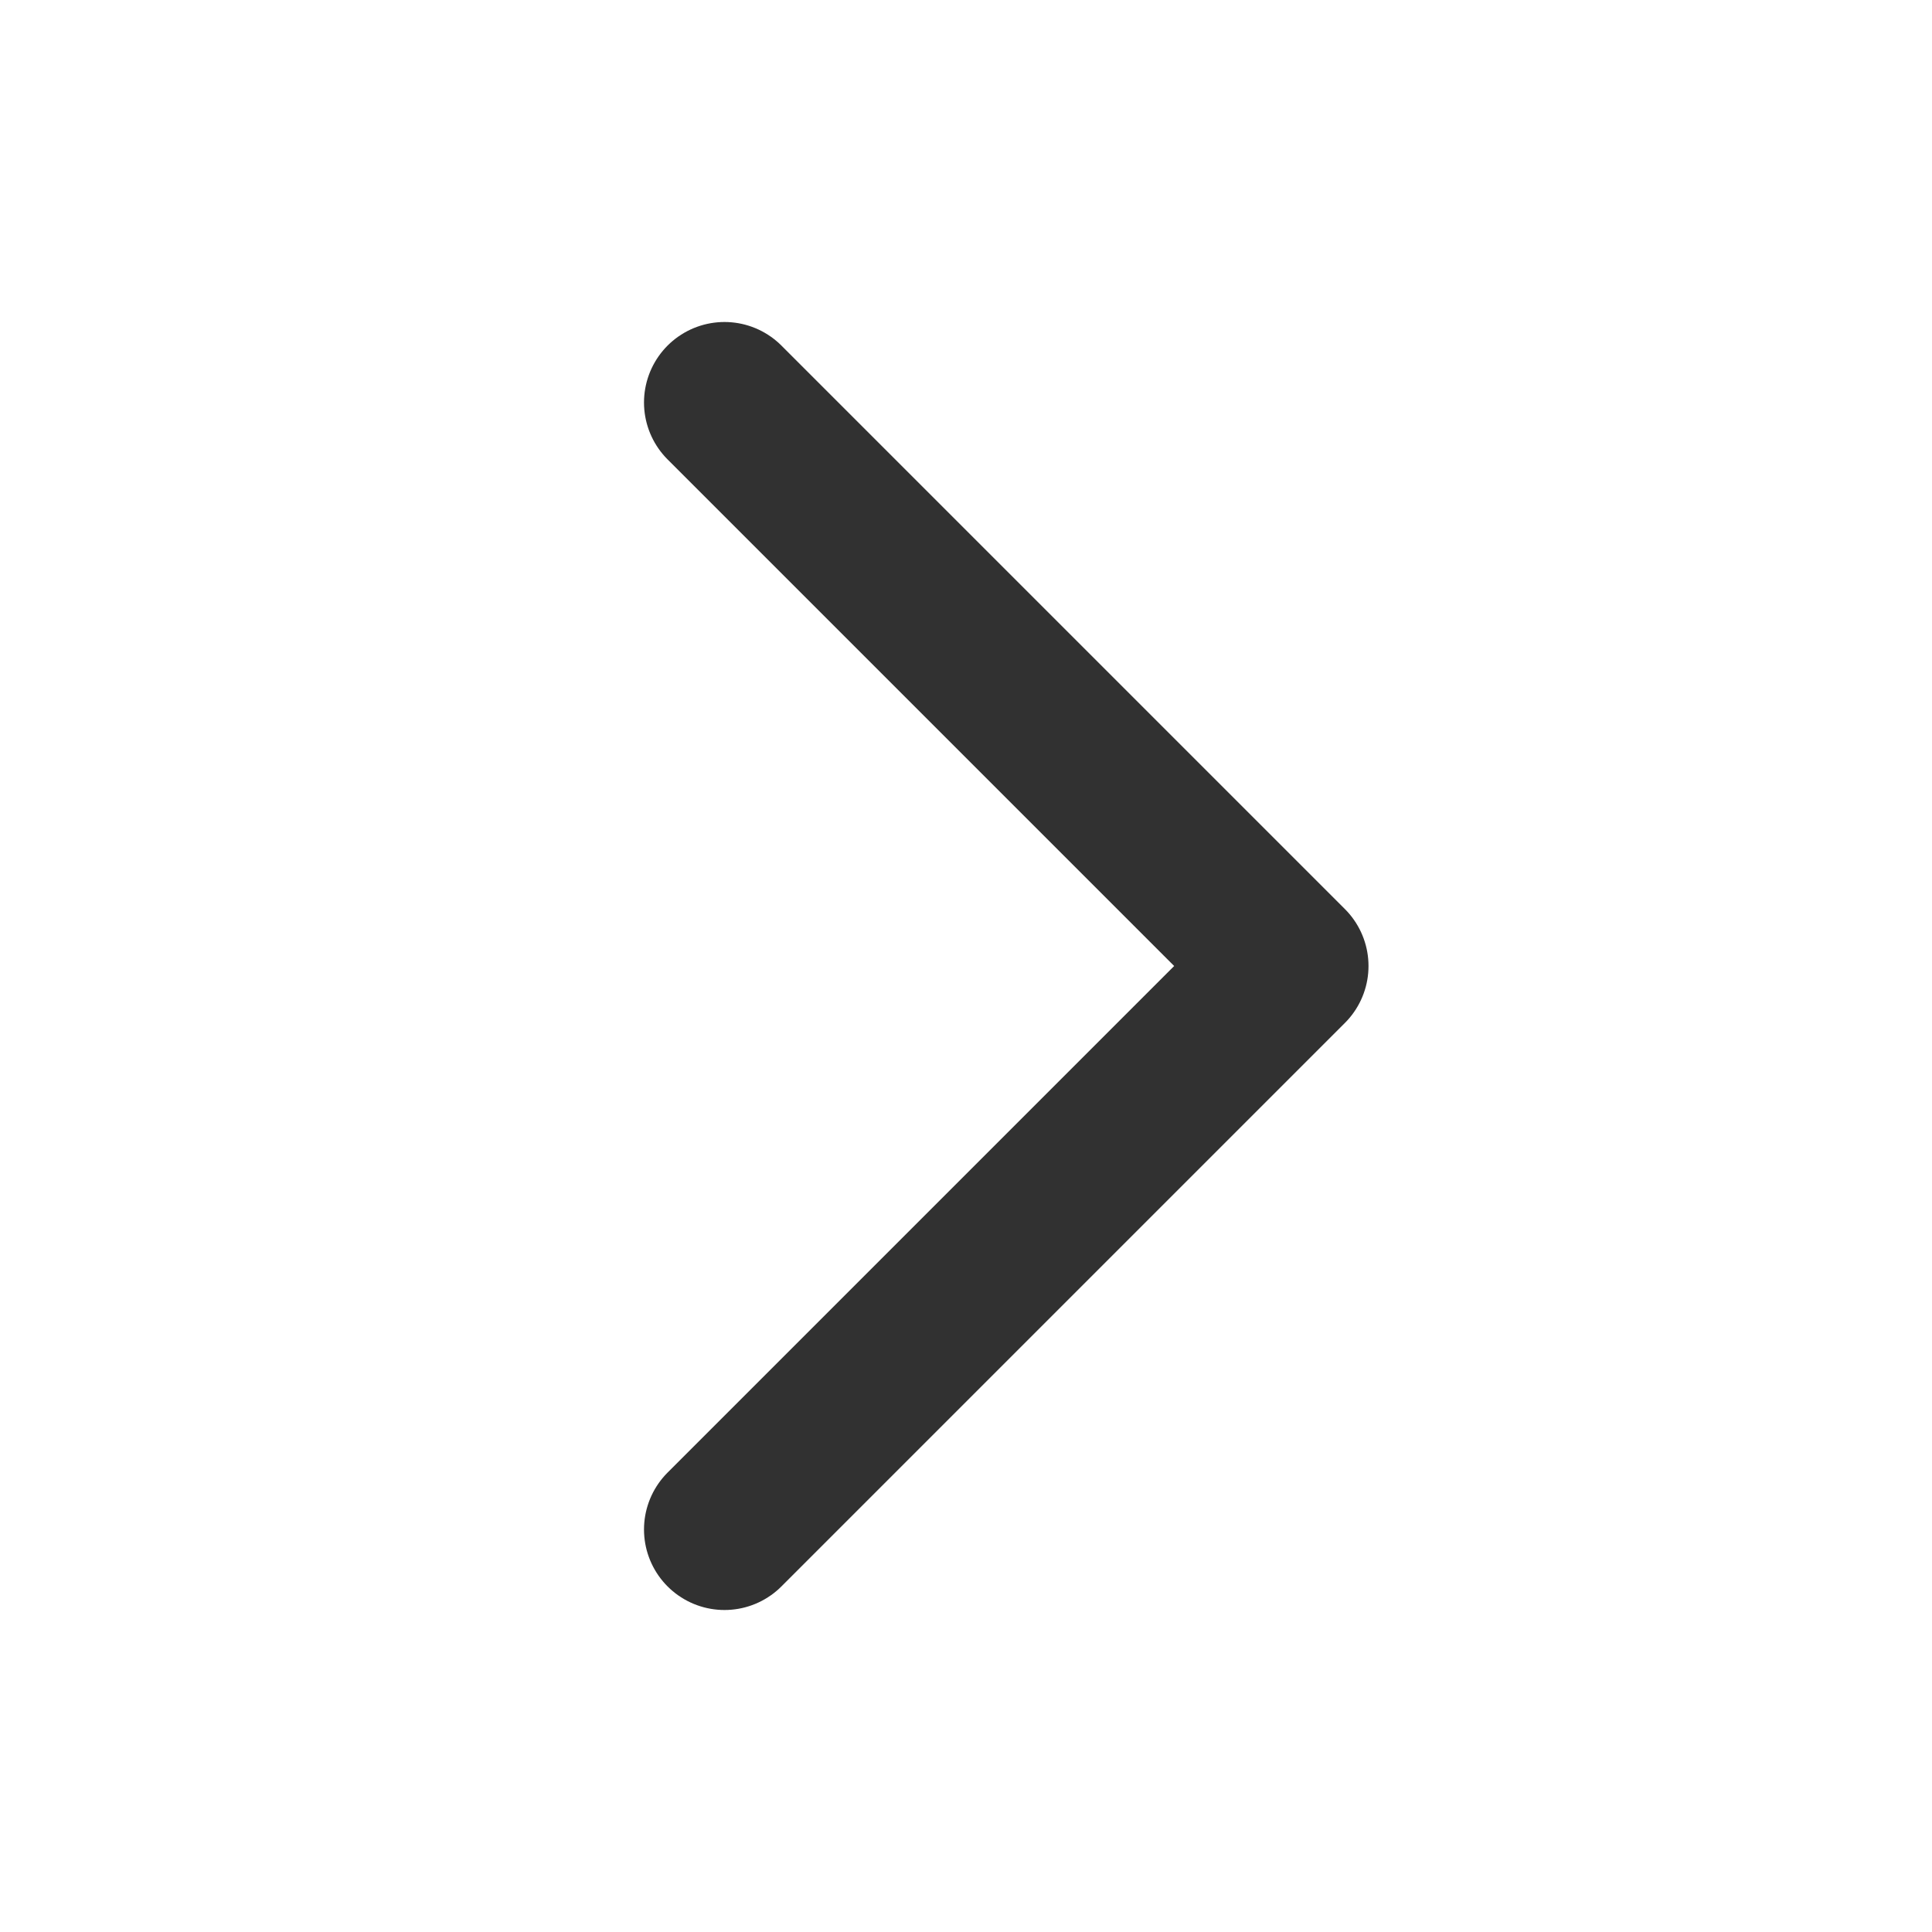
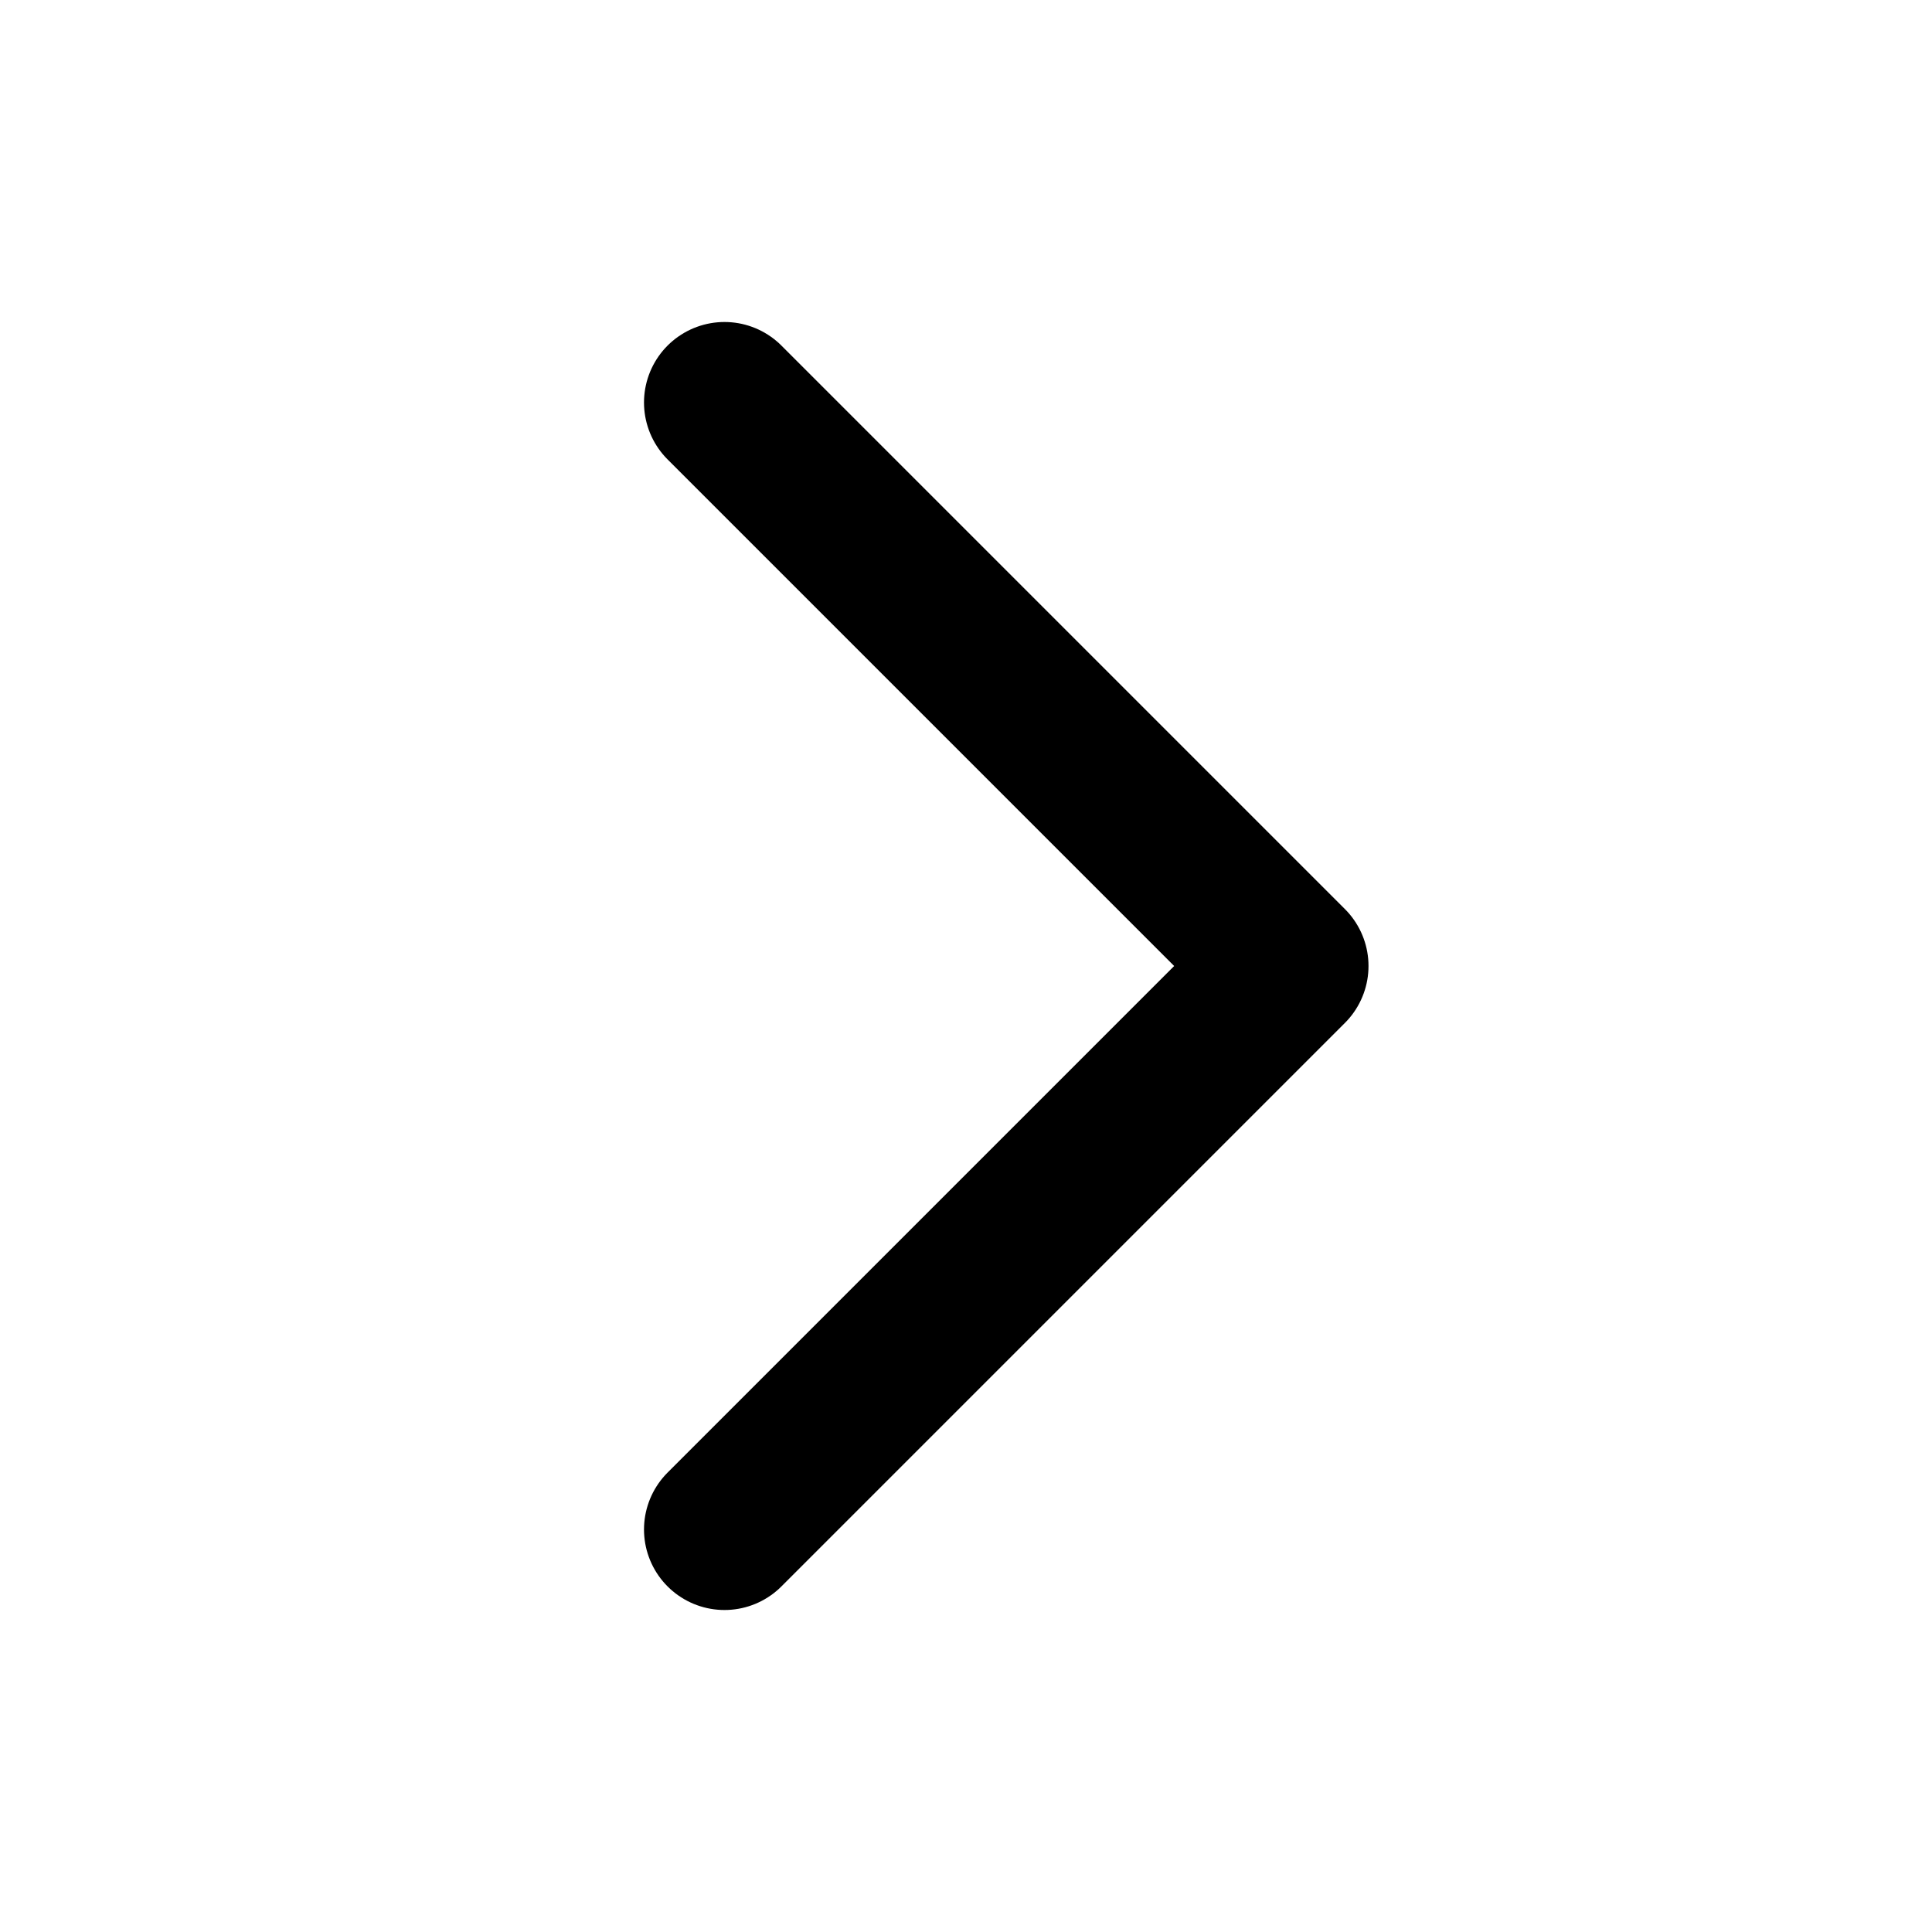
<svg xmlns="http://www.w3.org/2000/svg" width="24" height="24" viewBox="0 0 24 24" fill="none">
-   <path d="M9 19L16 12L9 5" stroke="#313131" stroke-width="2" stroke-linecap="round" stroke-linejoin="round" />
+   <path d="M9 19L16 12L9 5" stroke="currentColor" stroke-width="2" stroke-linecap="round" stroke-linejoin="round" />
</svg>
